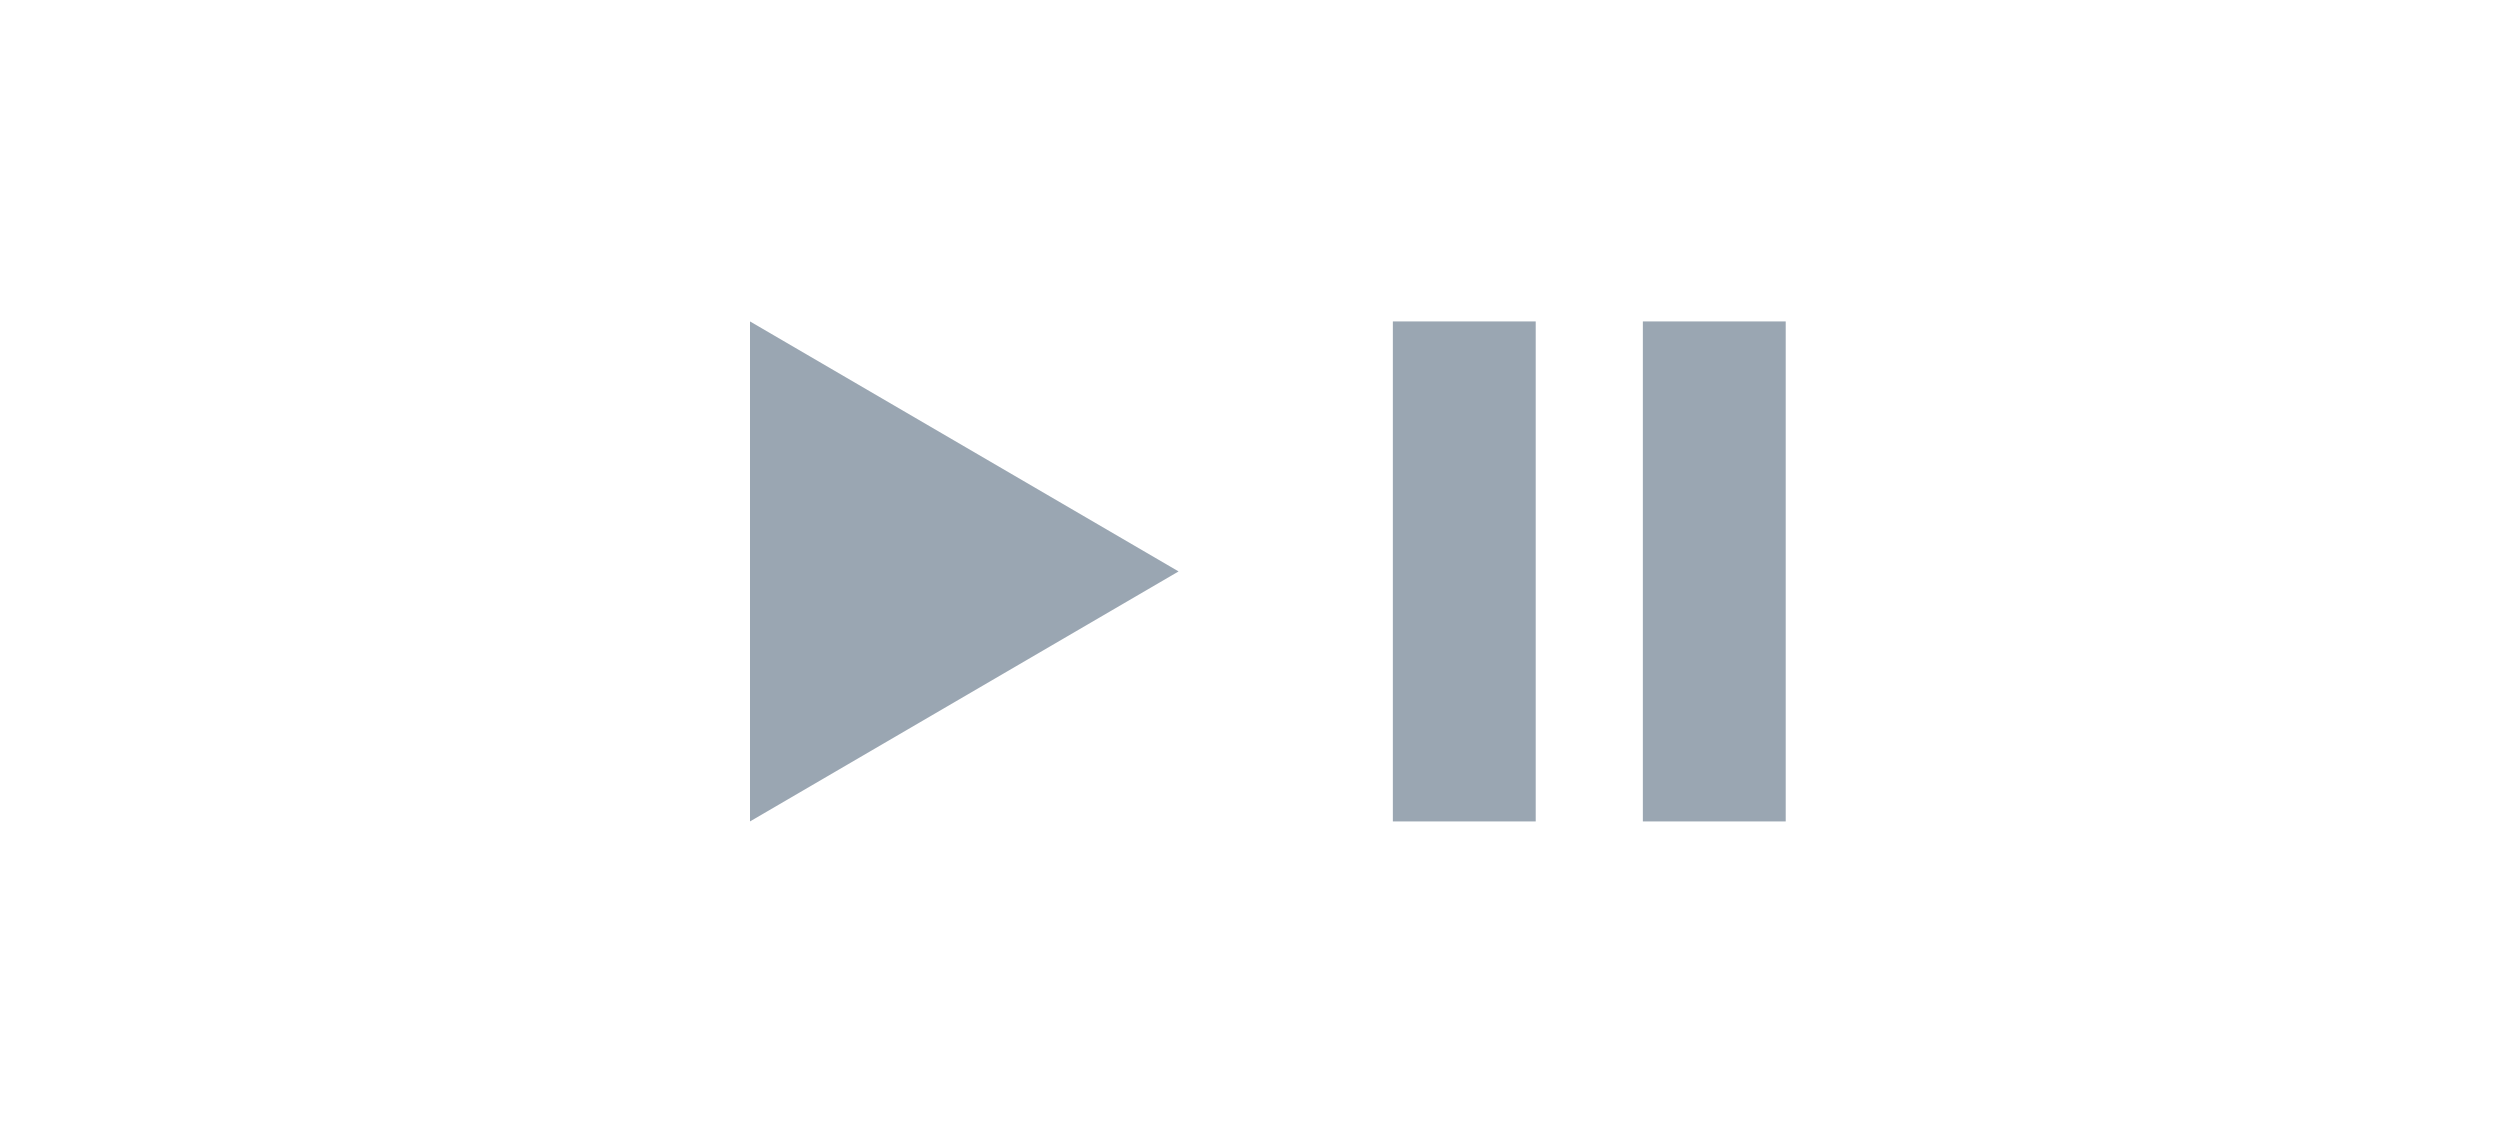
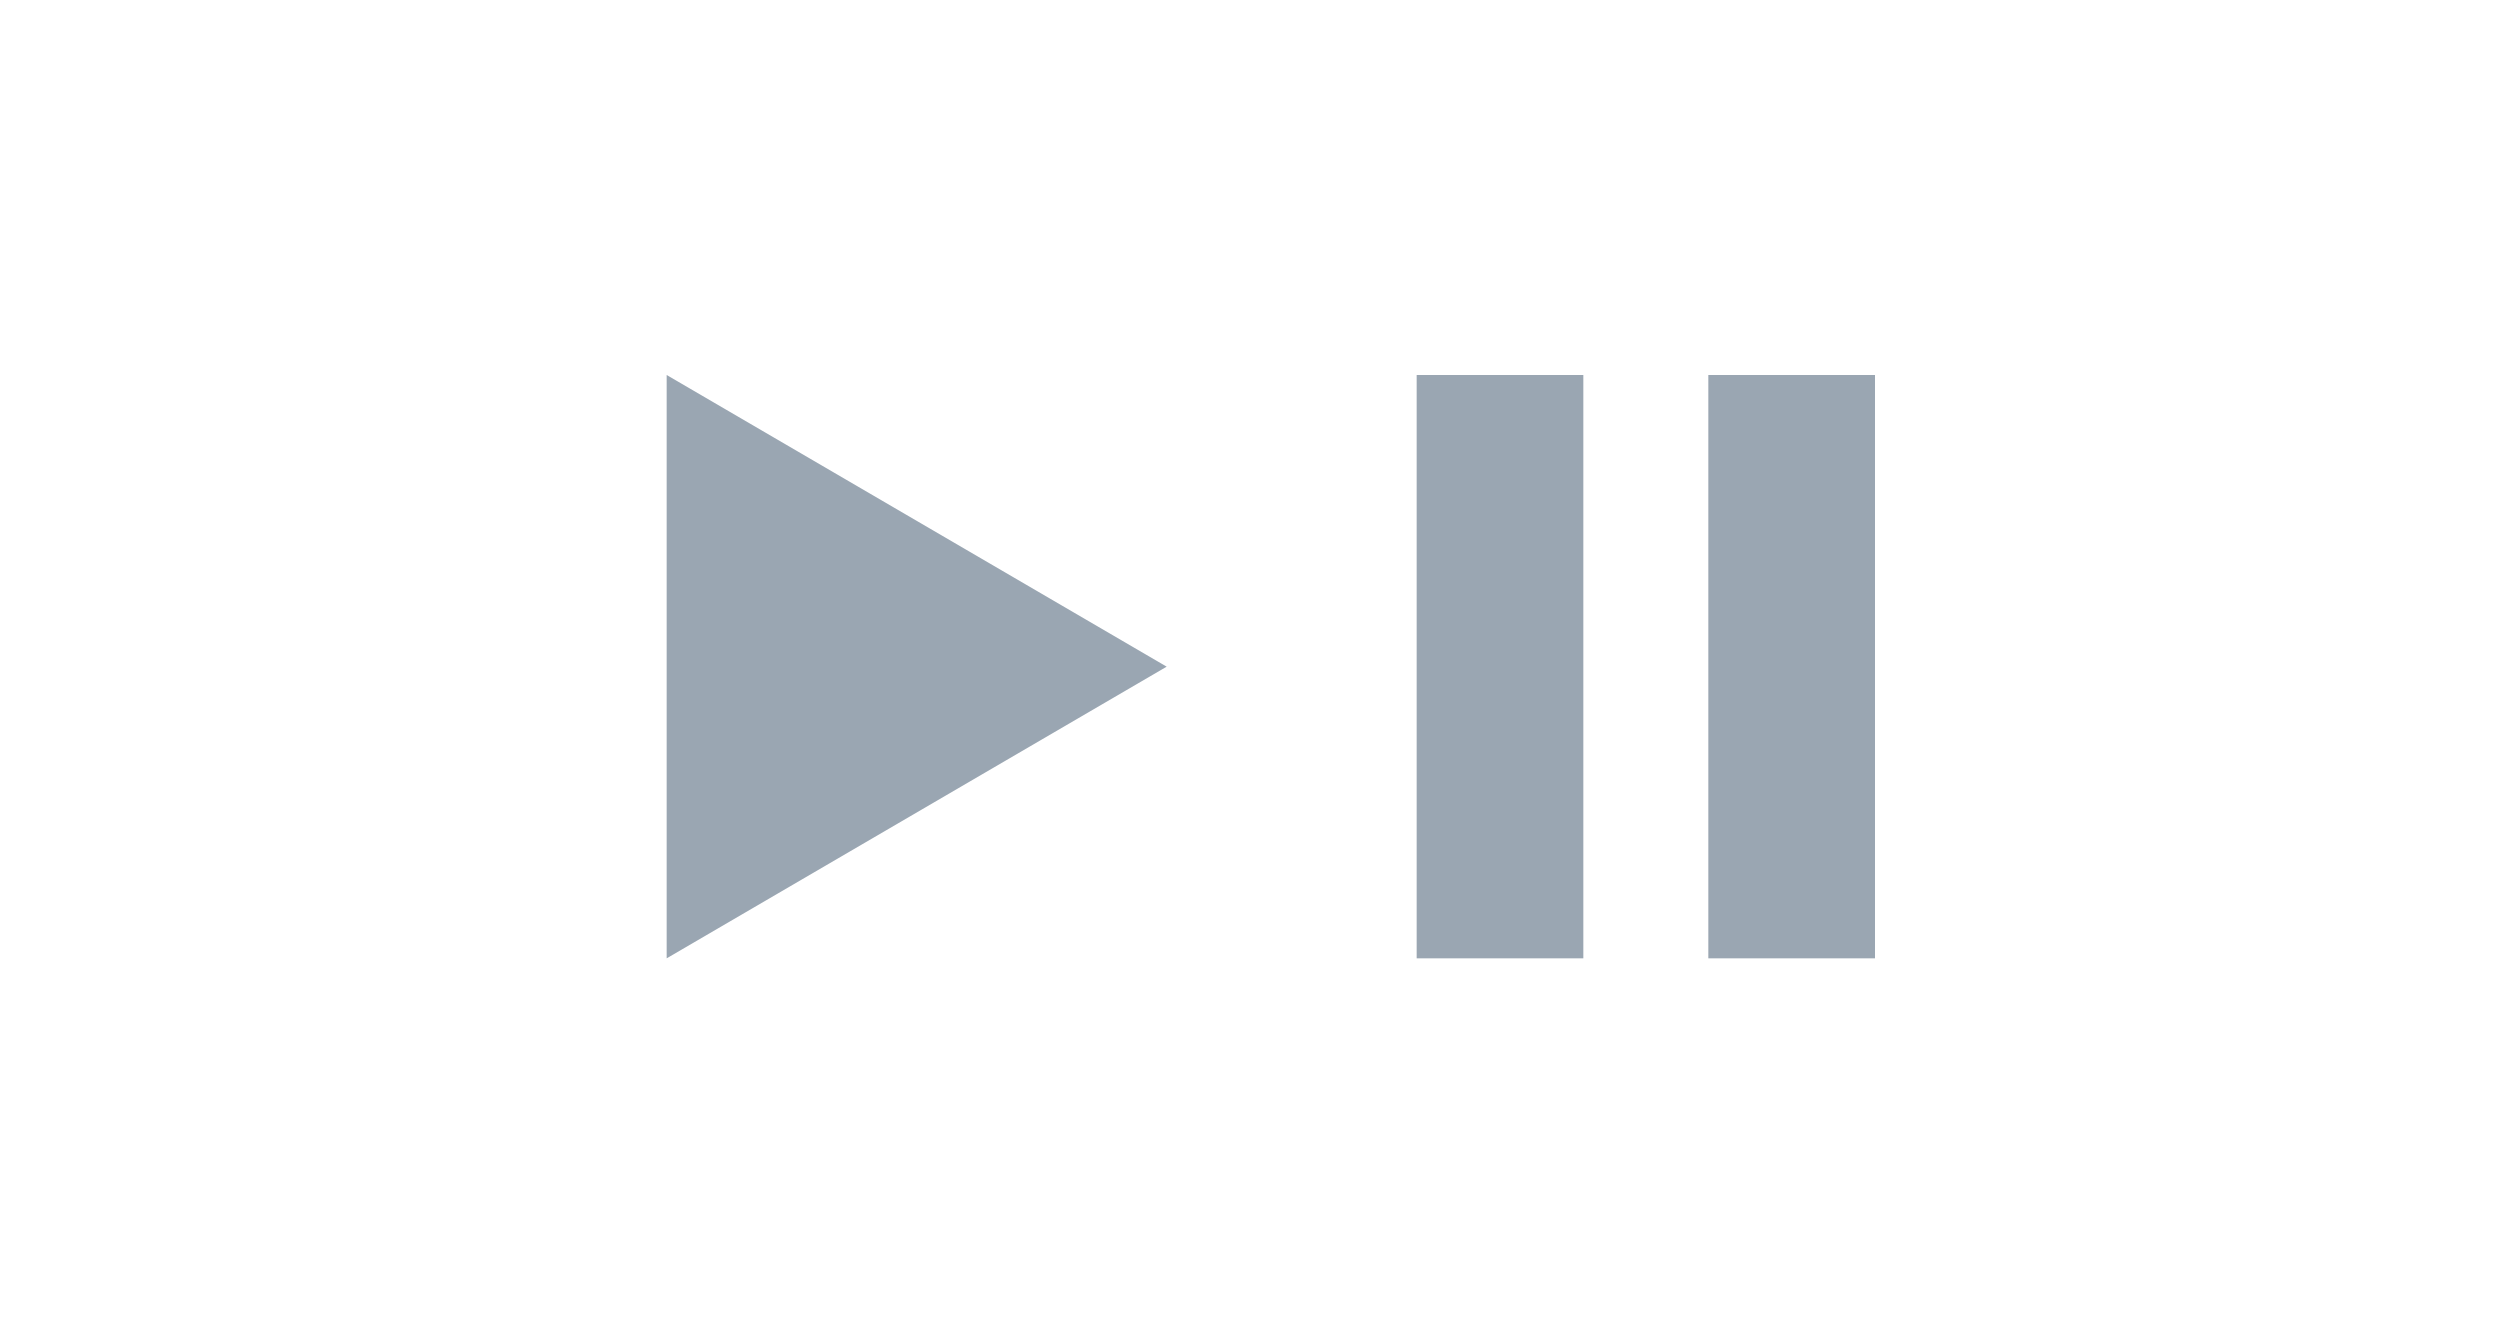
- <svg xmlns="http://www.w3.org/2000/svg" width="70" height="32" viewBox="0 0 70 32">
-   <polygon points="21,9 21,23 33,16" fill="#9aa6b2" />
-   <rect x="39" y="9" width="4" height="14" fill="#9aa6b2" />
-   <rect x="46" y="9" width="4" height="14" fill="#9aa6b2" />
+ <svg xmlns="http://www.w3.org/2000/svg" width="60" height="32" viewBox="0 0 60 32">
+   <g transform="translate(-5,0)">
+     <polygon points="21,9 21,23 33,16" fill="#9aa6b2" />
+     <rect x="39" y="9" width="4" height="14" fill="#9aa6b2" />
+     <rect x="46" y="9" width="4" height="14" fill="#9aa6b2" />
+   </g>
</svg>
